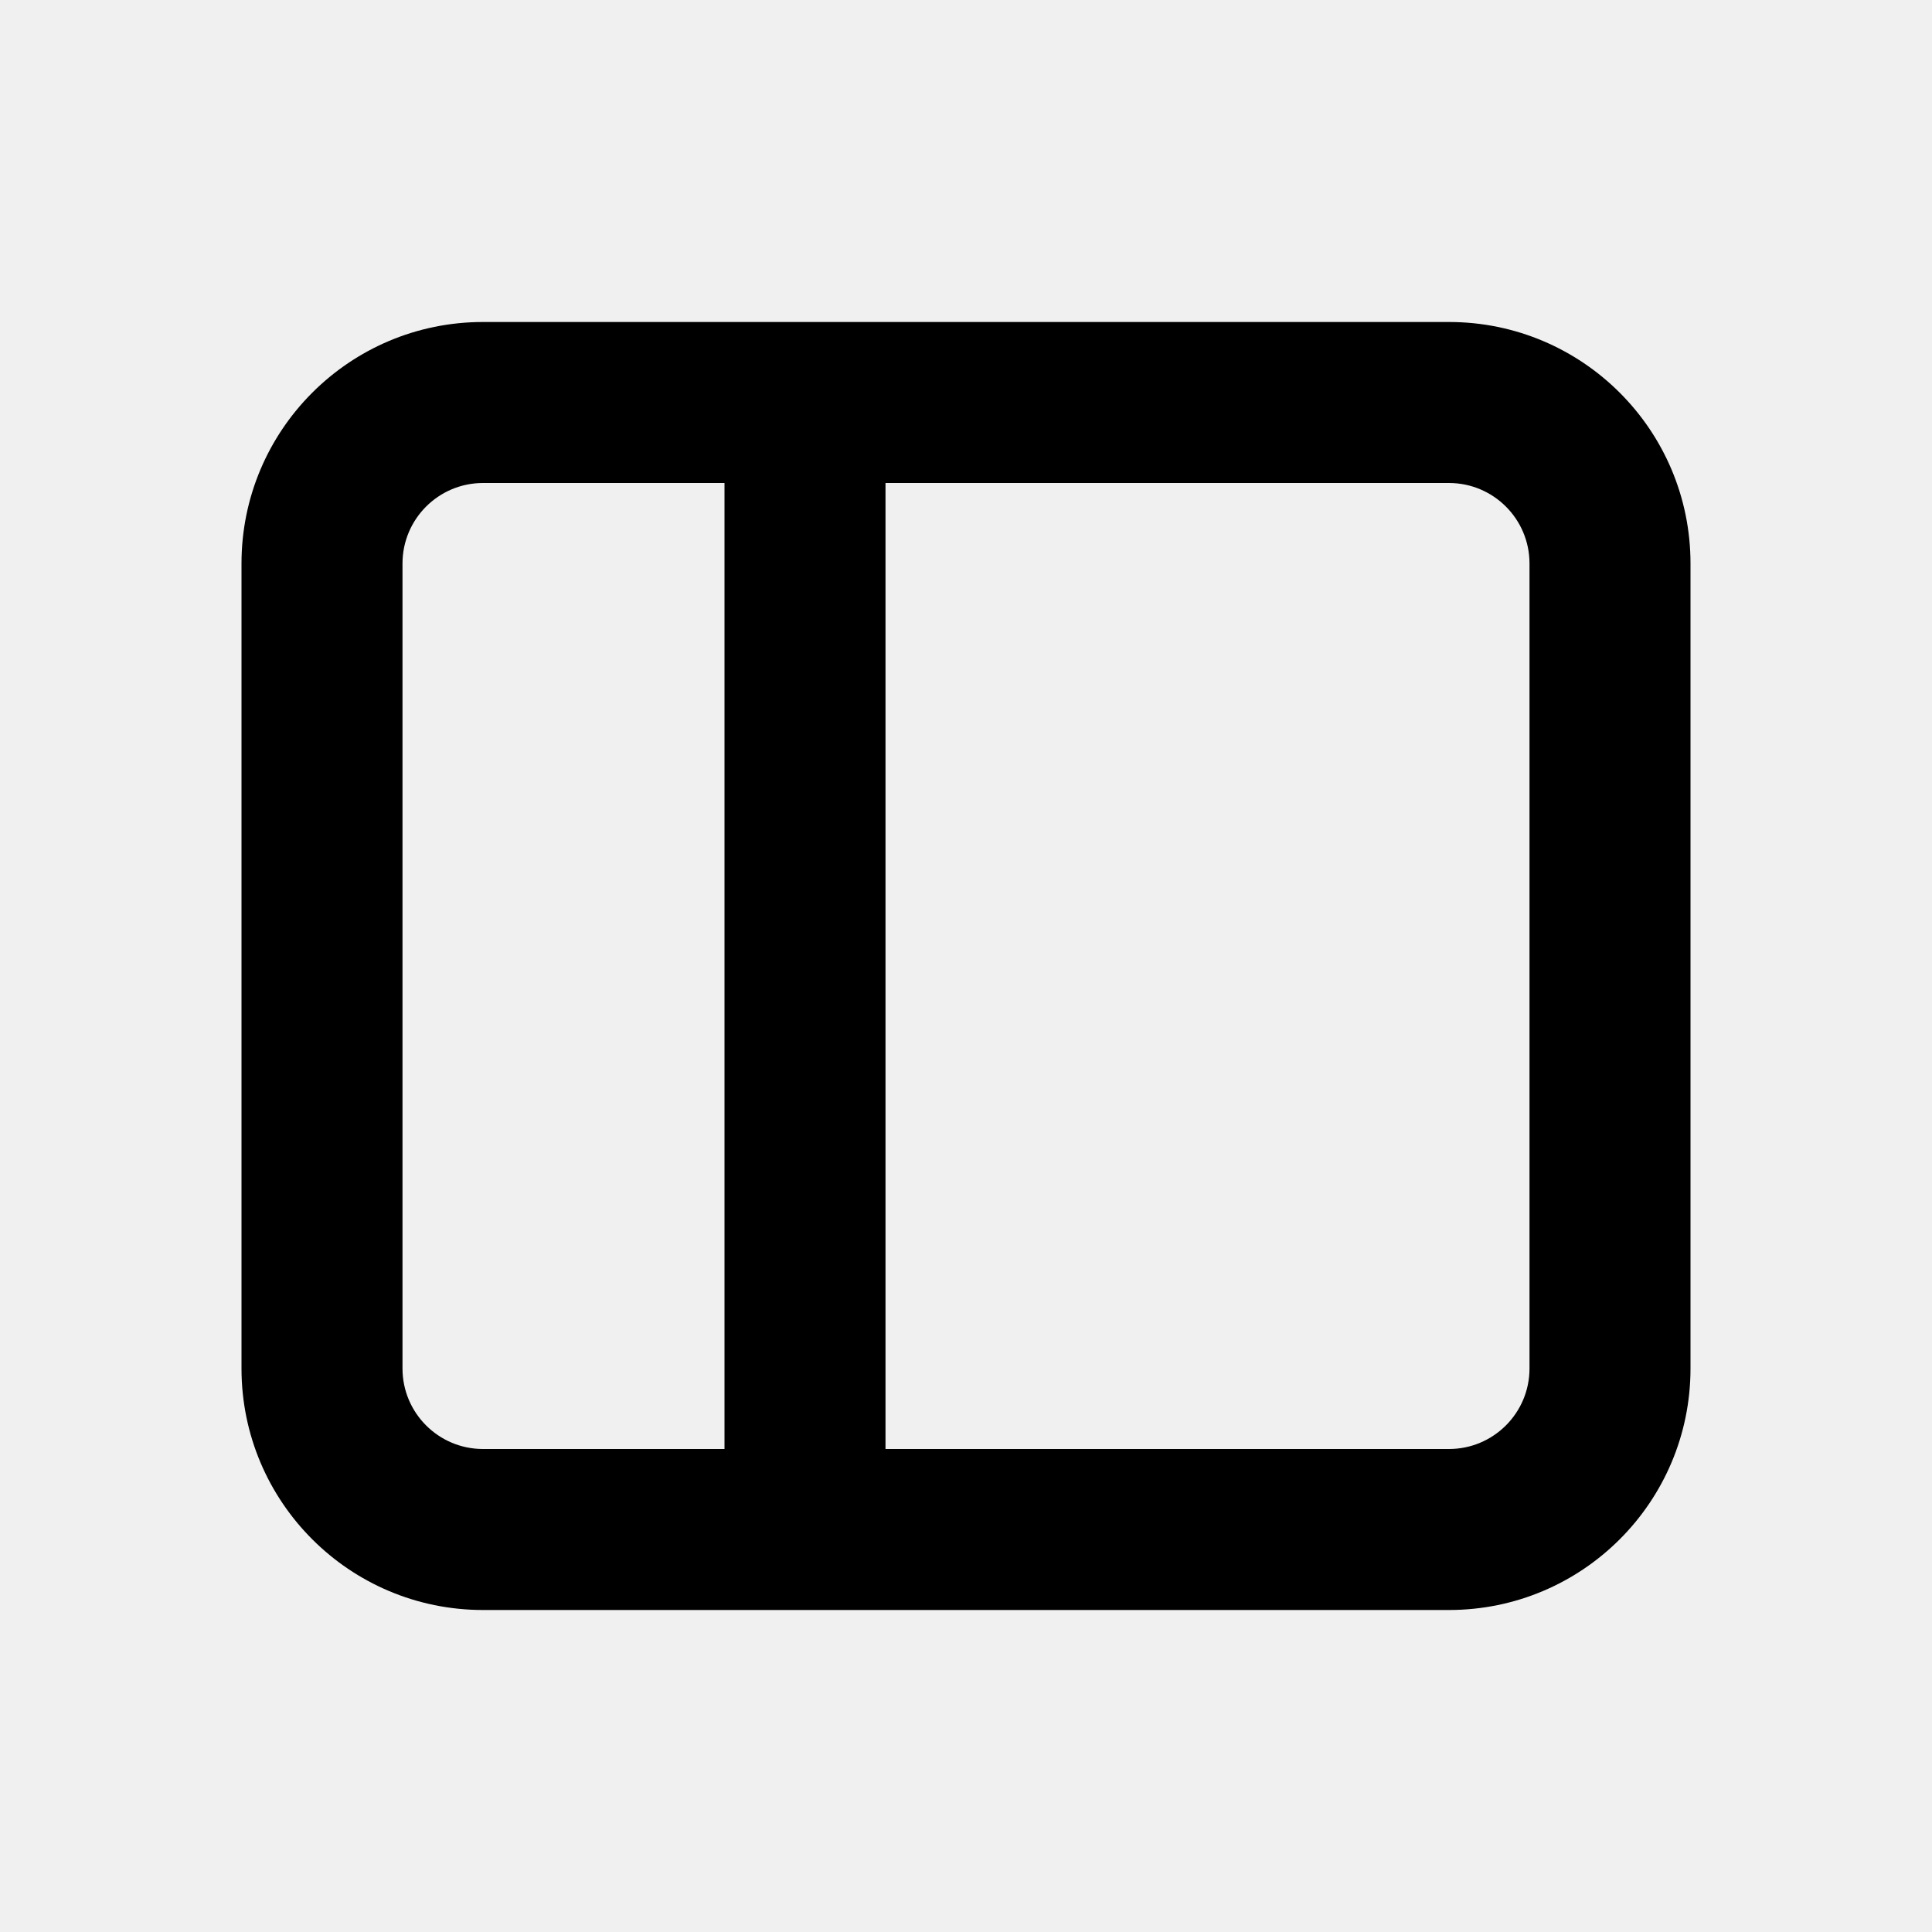
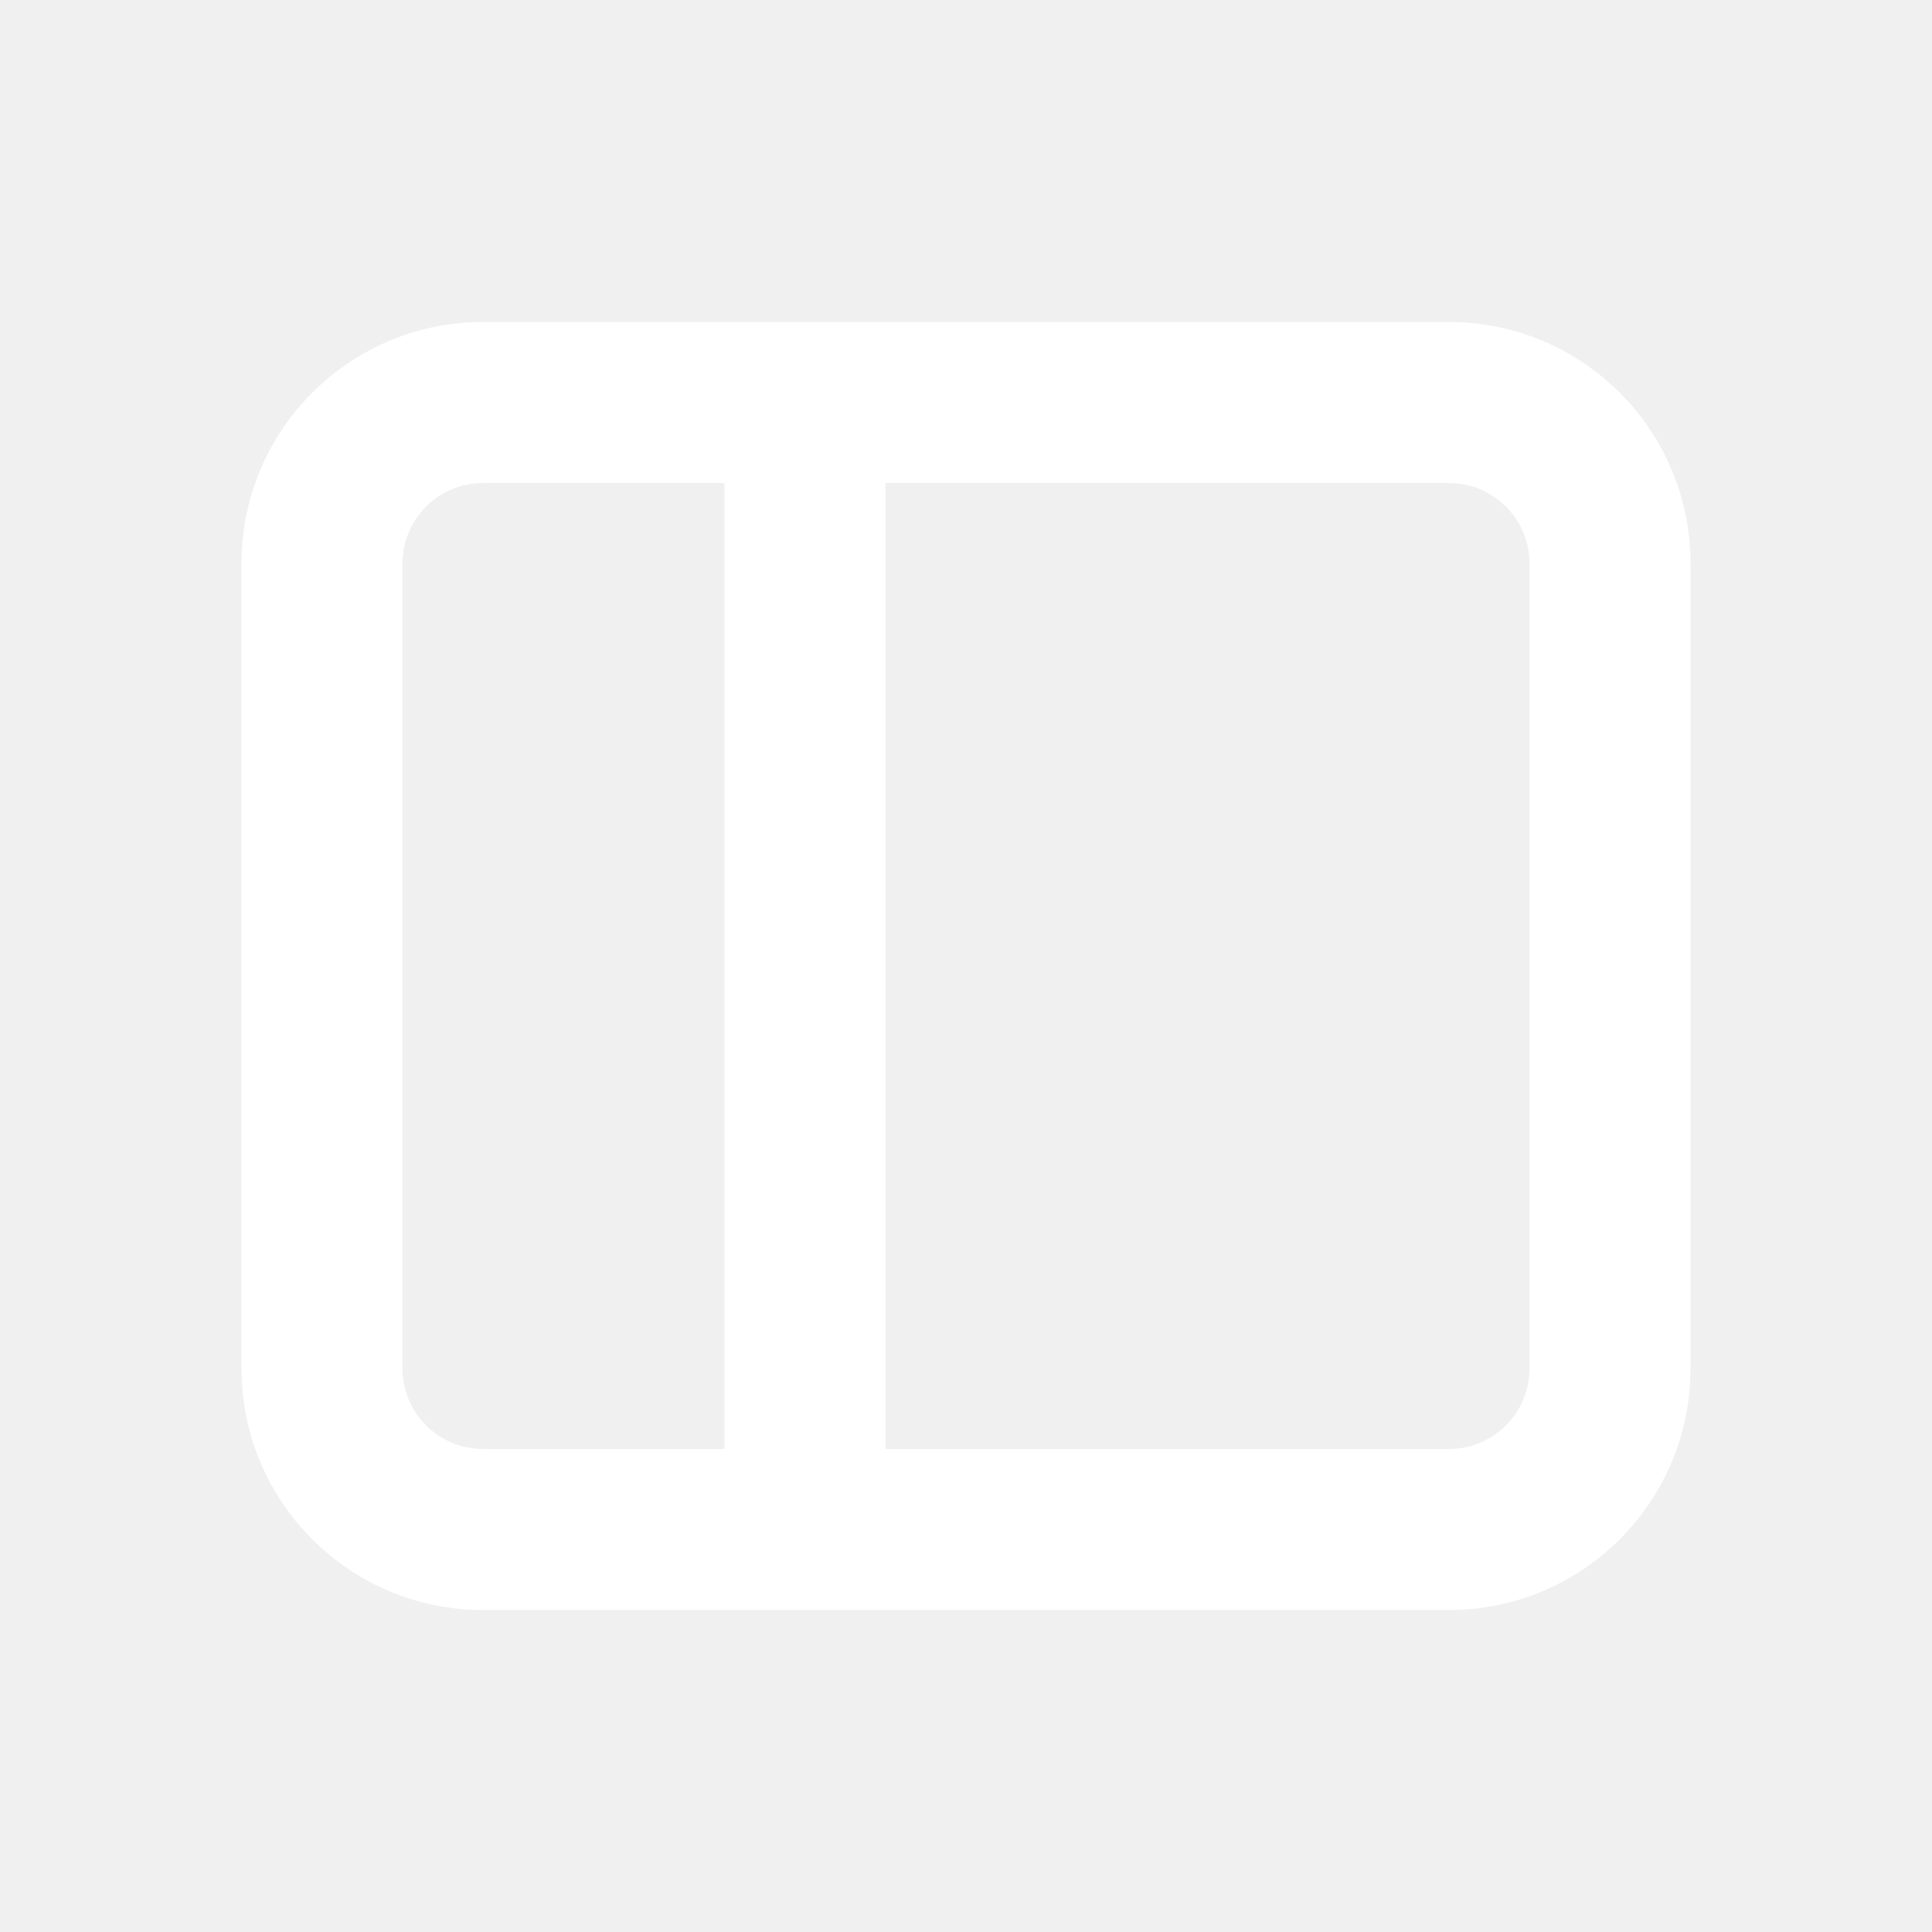
<svg xmlns="http://www.w3.org/2000/svg" width="800px" height="800px" viewBox="0 0 24 24" fill="none">
-   <path fill-rule="evenodd" clip-rule="evenodd" d="M6 4C4.343 4 3 5.343 3 7V17C3 18.657 4.343 20 6 20H18C19.657 20 21 18.657 21 17V7C21 5.343 19.657 4 18 4H6ZM5 7C5 6.448 5.448 6 6 6H9V18H6C5.448 18 5 17.552 5 17V7ZM11 18H18C18.552 18 19 17.552 19 17V7C19 6.448 18.552 6 18 6H11V18Z" fill="#000000" />
+   <path fill-rule="evenodd" clip-rule="evenodd" d="M6 4C4.343 4 3 5.343 3 7V17C3 18.657 4.343 20 6 20H18C19.657 20 21 18.657 21 17V7C21 5.343 19.657 4 18 4H6ZM5 7C5 6.448 5.448 6 6 6H9V18H6C5.448 18 5 17.552 5 17V7ZM11 18H18C18.552 18 19 17.552 19 17V7C19 6.448 18.552 6 18 6H11V18Z" fill="#ffffff" />
</svg>
